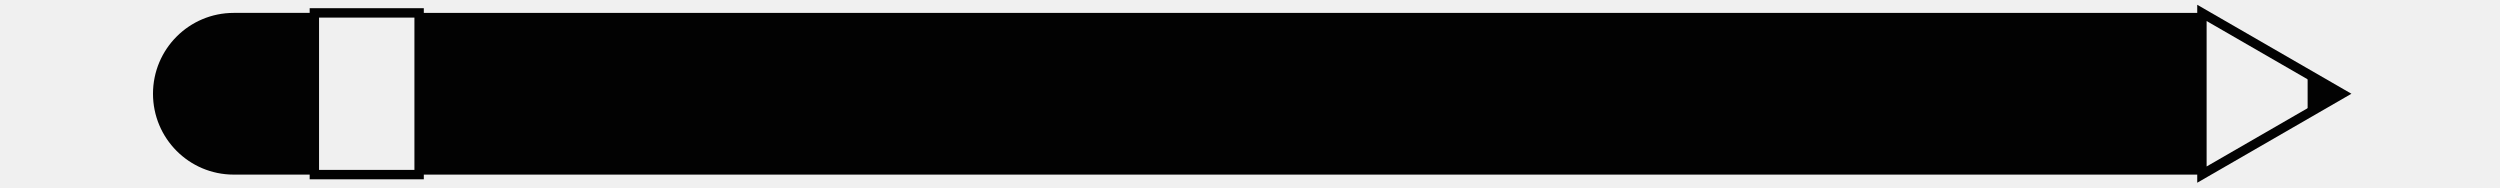
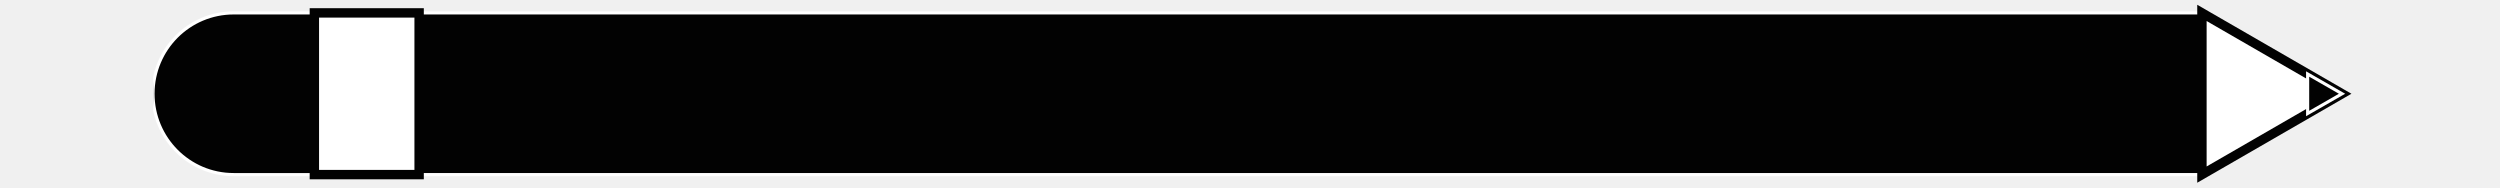
<svg xmlns="http://www.w3.org/2000/svg" xmlns:xlink="http://www.w3.org/1999/xlink" version="1.1" id="Layer_1" x="0px" y="0px" viewBox="0 0 800 60" style="enable-background:new 0 0 800 60;" xml:space="preserve">
  <style type="text/css">
- 	.st0{fill:#020202;}
- 	.st1{fill:none;stroke:#020202;stroke-width:3;stroke-miterlimit:10;}
- 	.st2{fill:none;stroke:#020202;stroke-width:3;stroke-miterlimit:10;}
+ 	.st0{fill:#020202;stroke:#FFFFFF;stroke-miterlimit:10;}
+ 	.st1{fill:#FFFFFF;stroke:#020202;stroke-width:3;stroke-miterlimit:10;}
+ 	.st2{fill:#020202;stroke:#FFFFFF;stroke-miterlimit:10;}
+ 	.st3{fill:#FFFFFF;stroke:#020202;stroke-width:3;stroke-miterlimit:10;}
+ 	.st4{clip-path:url(#SVGID_00000139990778067260685480000011935086810897613187_);}
</style>
-   <symbol id="Black_Pencil" viewBox="-350.8 -28.4 703 56.8">
-     <rect x="-265.7" y="-25.8" class="st0" width="570.1" height="51.6" />
-     <polygon class="st1" points="349.2,0 304.4,25.8 304.4,-25.8  " />
-     <polygon class="st0" points="349.2,0 338.2,6.3 338.2,-6.3  " />
-     <path class="st0" d="M-299.2-25.8H-325c-14.3,0-25.8,11.6-25.8,25.8l0,0c0,14.3,11.6,25.8,25.8,25.8h25.8V-25.8z" />
-     <rect x="-299.2" y="-25.8" class="st2" width="33.5" height="51.6" />
+   <symbol id="Black_Pencil" viewBox="-352 -28.4 703.5 56.8">
+     <rect x="-266.4" y="-25.8" class="st0" width="570.1" height="51.6" />
+     <polygon class="st1" points="348.5,0 303.7,25.8 303.7,-25.8  " />
+     <polygon class="st0" points="348.5,0 337.5,6.3 337.5,-6.3  " />
+     <path class="st2" d="M-299.9-25.8h-25.8c-14.3,0-25.8,11.6-25.8,25.8l0,0c0,14.3,11.6,25.8,25.8,25.8h25.8V-25.8z" />
+     <rect x="-299.9" y="-25.8" class="st3" width="33.5" height="51.6" />
  </symbol>
  <g>
-     <defs>
-       <rect id="SVGID_1_" x="47.5" y="1.5" width="705" height="57" />
-     </defs>
-     <clipPath id="SVGID_00000132055619233750415990000017881788682507700115_">
-       <use xlink:href="#SVGID_1_" style="overflow:visible;" />
-     </clipPath>
-     <g style="clip-path:url(#SVGID_00000132055619233750415990000017881788682507700115_);">
-       <use xlink:href="#Black_Pencil" width="703" height="56.8" id="XMLID_00000082354408361370080950000015064734444679579577_" x="-350.8" y="-28.4" transform="matrix(1.0007 0 0 -1.0028 400.0029 30)" style="overflow:visible;" />
+     <g>
+       <defs>
+         <rect id="SVGID_1_" x="47.5" y="1.5" width="705" height="57" />
+       </defs>
+       <clipPath id="SVGID_00000138552973357717276320000017240876340390604479_">
+         <use xlink:href="#SVGID_1_" style="overflow:visible;" />
+       </clipPath>
+       <g style="clip-path:url(#SVGID_00000138552973357717276320000017240876340390604479_);">
+         <g>
+           <defs>
+             <rect id="SVGID_00000067227282065880727220000002207980031026300593_" x="49" y="1.5" width="703.5" height="57" />
+           </defs>
+           <clipPath id="SVGID_00000137090683559522809510000011274929221816473260_">
+             <use xlink:href="#SVGID_00000067227282065880727220000002207980031026300593_" style="overflow:visible;" />
+           </clipPath>
+           <g style="clip-path:url(#SVGID_00000137090683559522809510000011274929221816473260_);">
+             <use xlink:href="#Black_Pencil" width="703.5" height="56.8" id="XMLID_00000082354408361370080950000015064734444679579577_" x="-352" y="-28.4" transform="matrix(1.0007 0 0 -1.0028 400.7062 30)" style="overflow:visible;" />
+           </g>
+         </g>
+       </g>
    </g>
  </g>
</svg>
